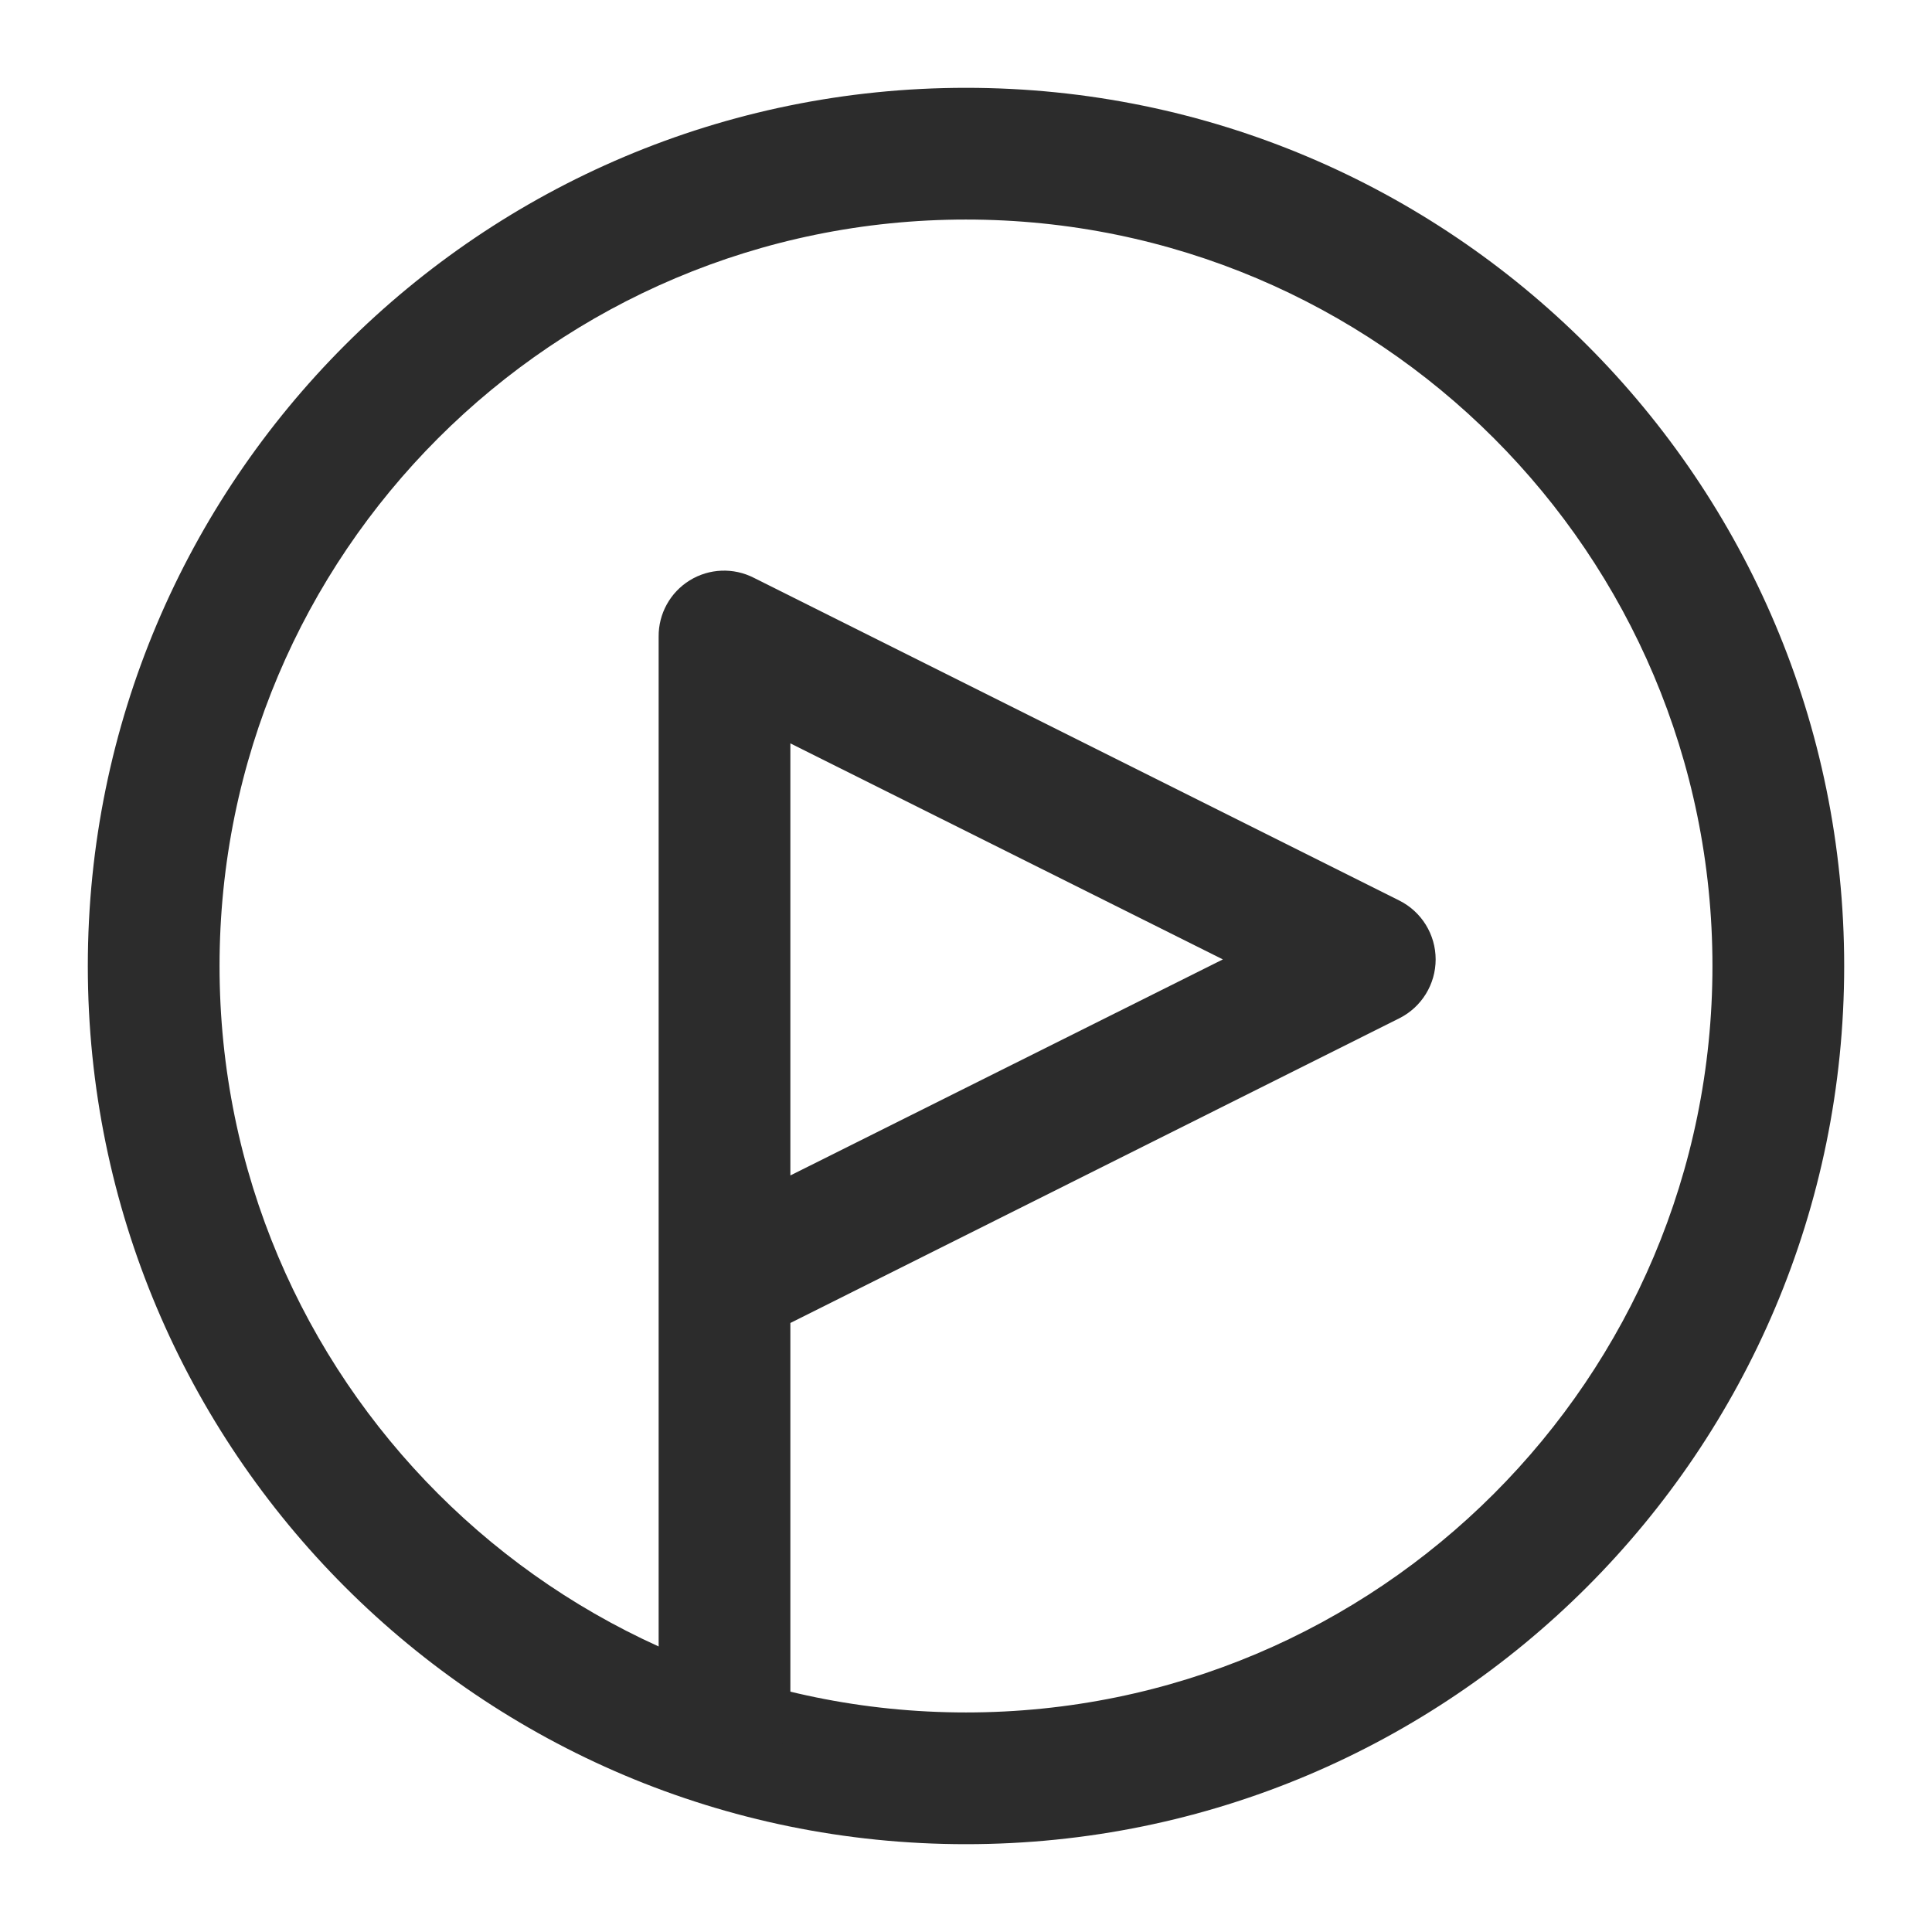
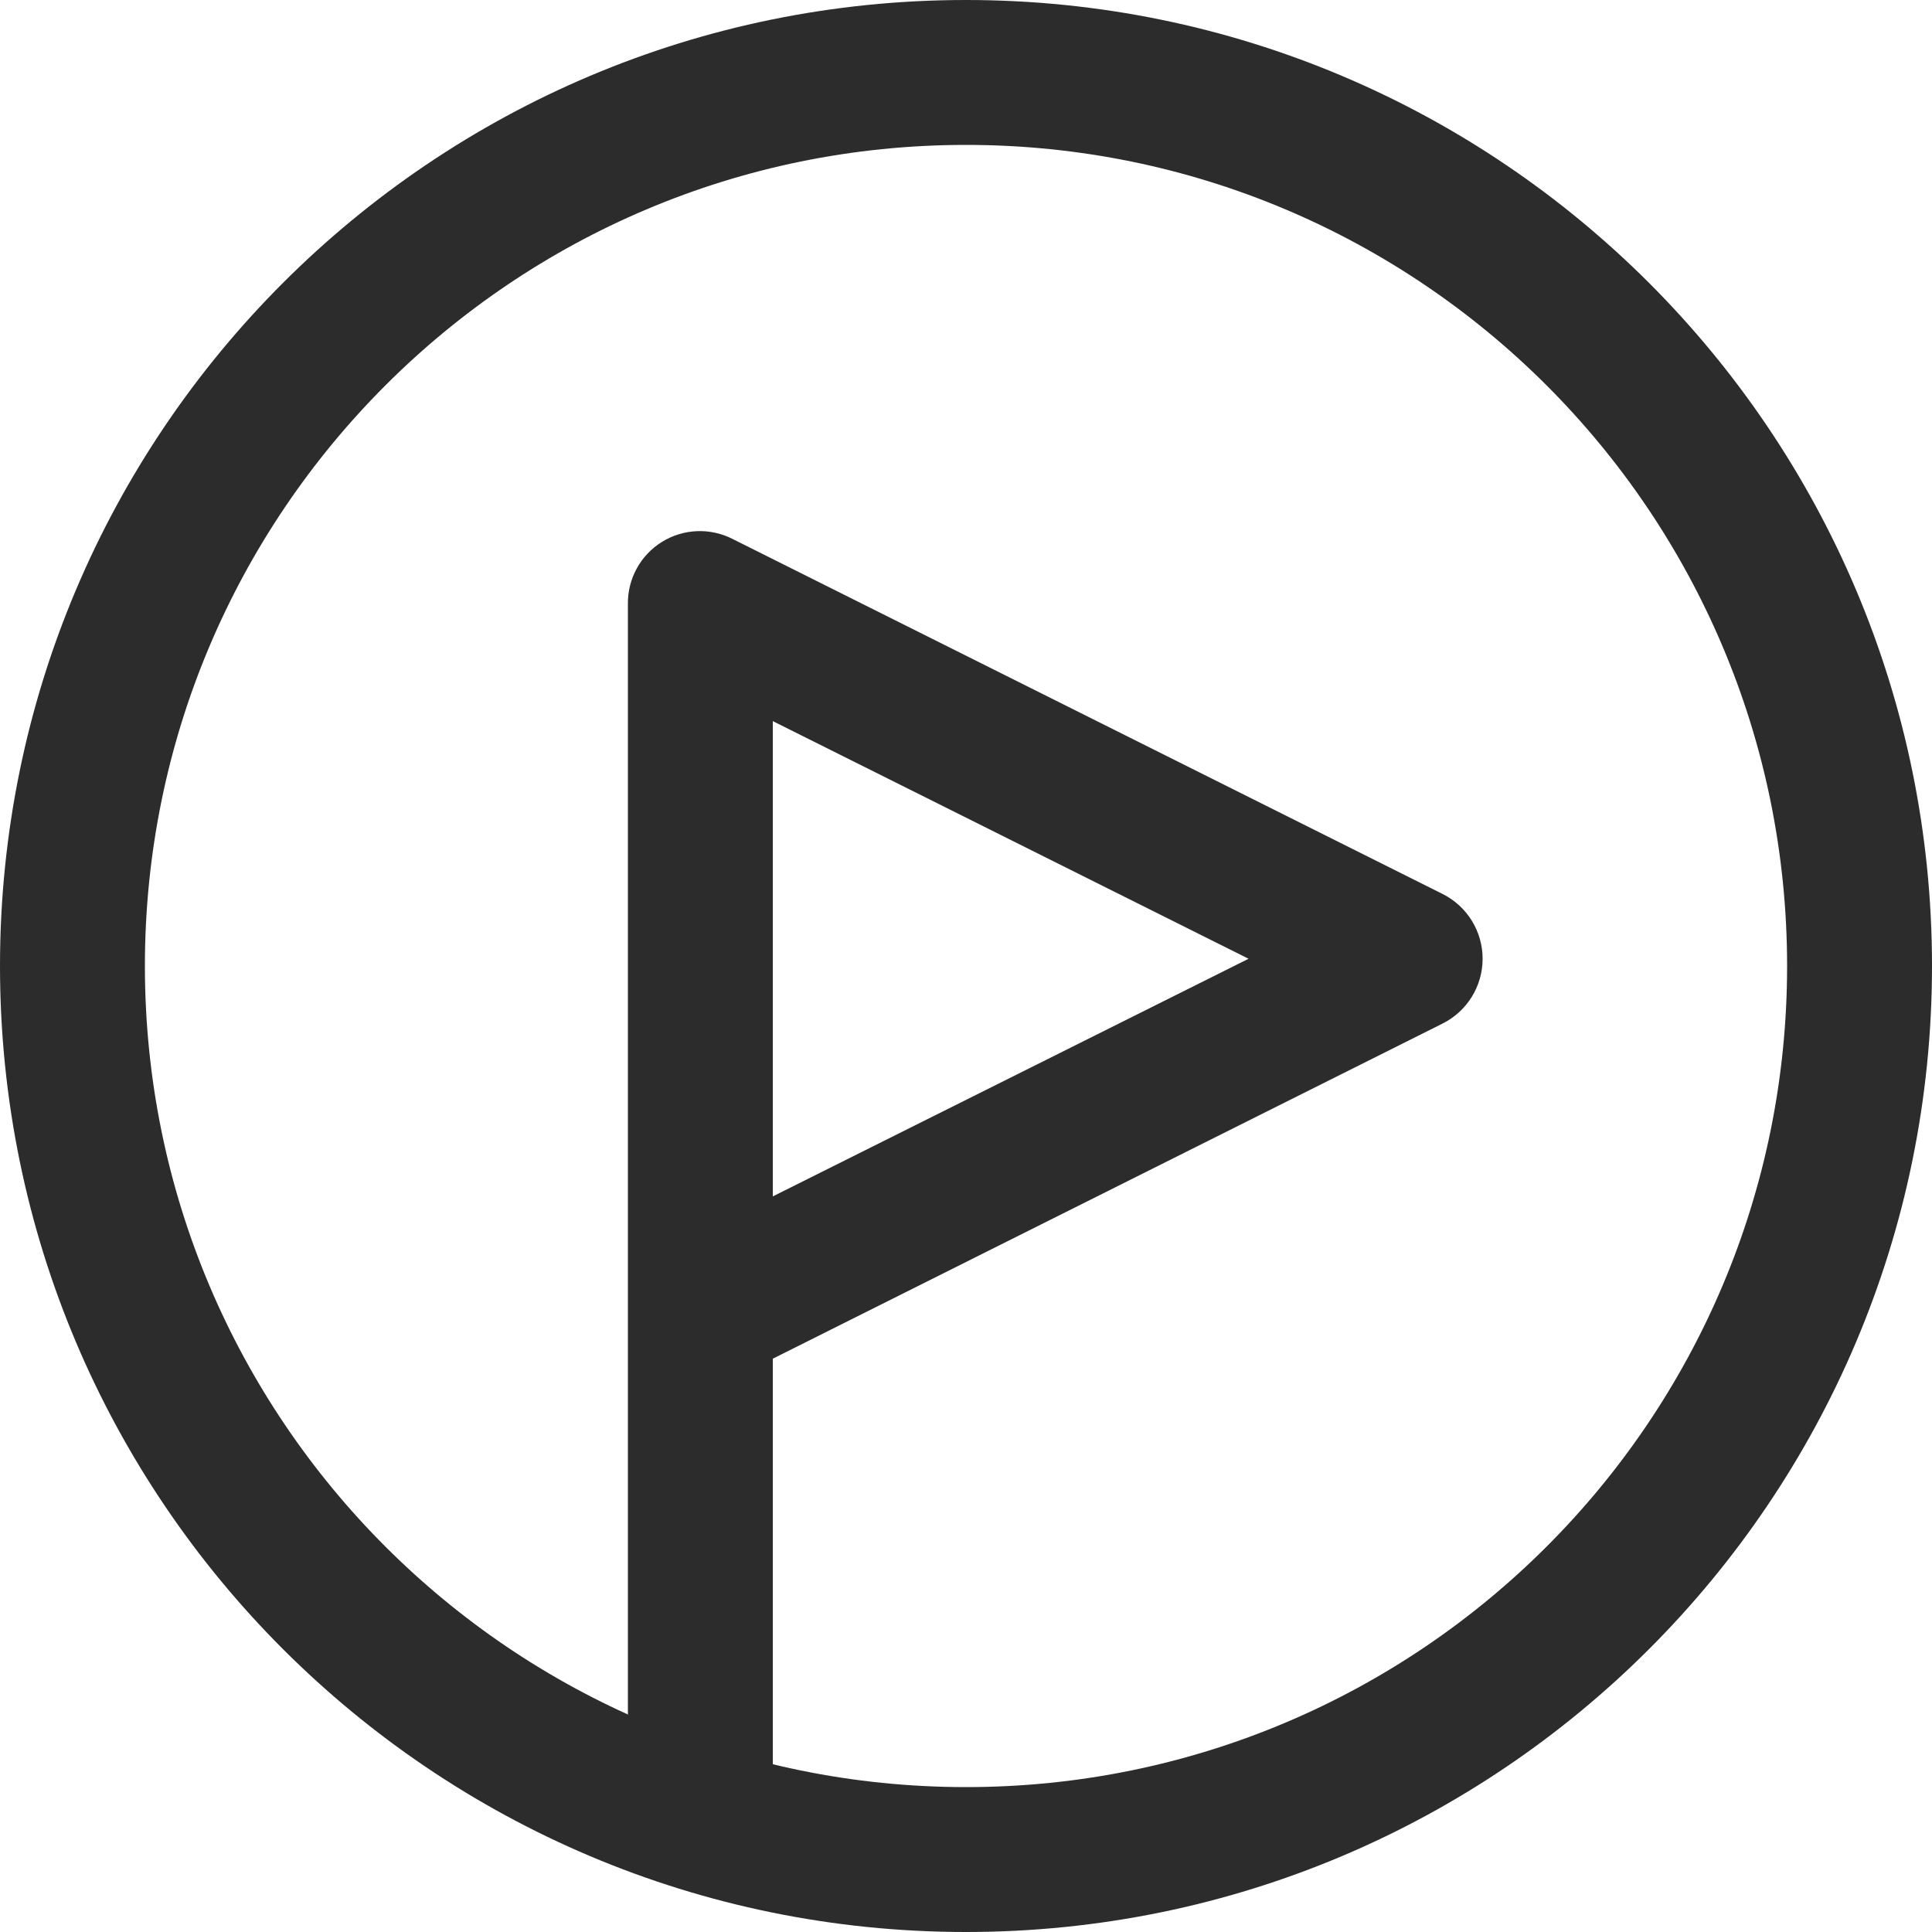
- <svg xmlns="http://www.w3.org/2000/svg" t="1716531899181" class="icon" viewBox="0 0 1024 1024" version="1.1" p-id="88117" width="200" height="200">
-   <path d="M512 116.364A395.636 395.636 0 1 1 116.364 512 395.636 395.636 0 0 1 512 116.364m0-69.818a465.455 465.455 0 1 0 465.455 465.455A465.455 465.455 0 0 0 512 46.545z" fill="#2c2c2c" p-id="88118" />
-   <path d="M384 942.545A34.909 34.909 0 0 1 349.091 907.636V337.455a34.676 34.676 0 0 1 50.502-31.185l342.109 171.055a34.909 34.909 0 0 1 0 62.371L418.909 701.207V907.636a34.909 34.909 0 0 1-34.909 34.909zM418.909 394.007v229.004l229.236-114.502z" fill="#2c2c2c" p-id="88119" />
+ <svg xmlns="http://www.w3.org/2000/svg" width="40px" height="40px" viewBox="0 0 40 40" version="1.1">
+   <g id="jumpserver" stroke="none" stroke-width="1" fill="none" fill-rule="evenodd">
+     <g id="adhoc" fill="#2C2C2C" fill-rule="nonzero">
+       <path d="M20,3 C29.389,3 37,10.611 37,20 C37,29.389 29.389,37 20,37 C10.611,37 3,29.389 3,20 C3,10.611 10.611,3 20,3 M20,0 C8.954,0 0,8.954 0,20 C0,31.046 8.954,40 20,40 C31.046,40 40,31.046 40,20 C40,8.954 31.046,0 20,0 L20,0 Z" id="形状" />
+       <path d="M14.5,38.5 C13.672,38.5 13,37.828 13,37 L13,12.5 C12.995,11.978 13.263,11.492 13.707,11.218 C14.151,10.944 14.706,10.922 15.17,11.16 L29.87,18.51 C30.376,18.765 30.696,19.283 30.696,19.85 C30.696,20.417 30.376,20.935 29.87,21.19 L16,28.13 L16,37 C16,37.828 15.328,38.5 14.5,38.5 L14.5,38.5 Z M16,14.93 L16,24.77 L25.85,19.85 L16,14.93 Z" id="形状" />
+     </g>
+   </g>
</svg>
